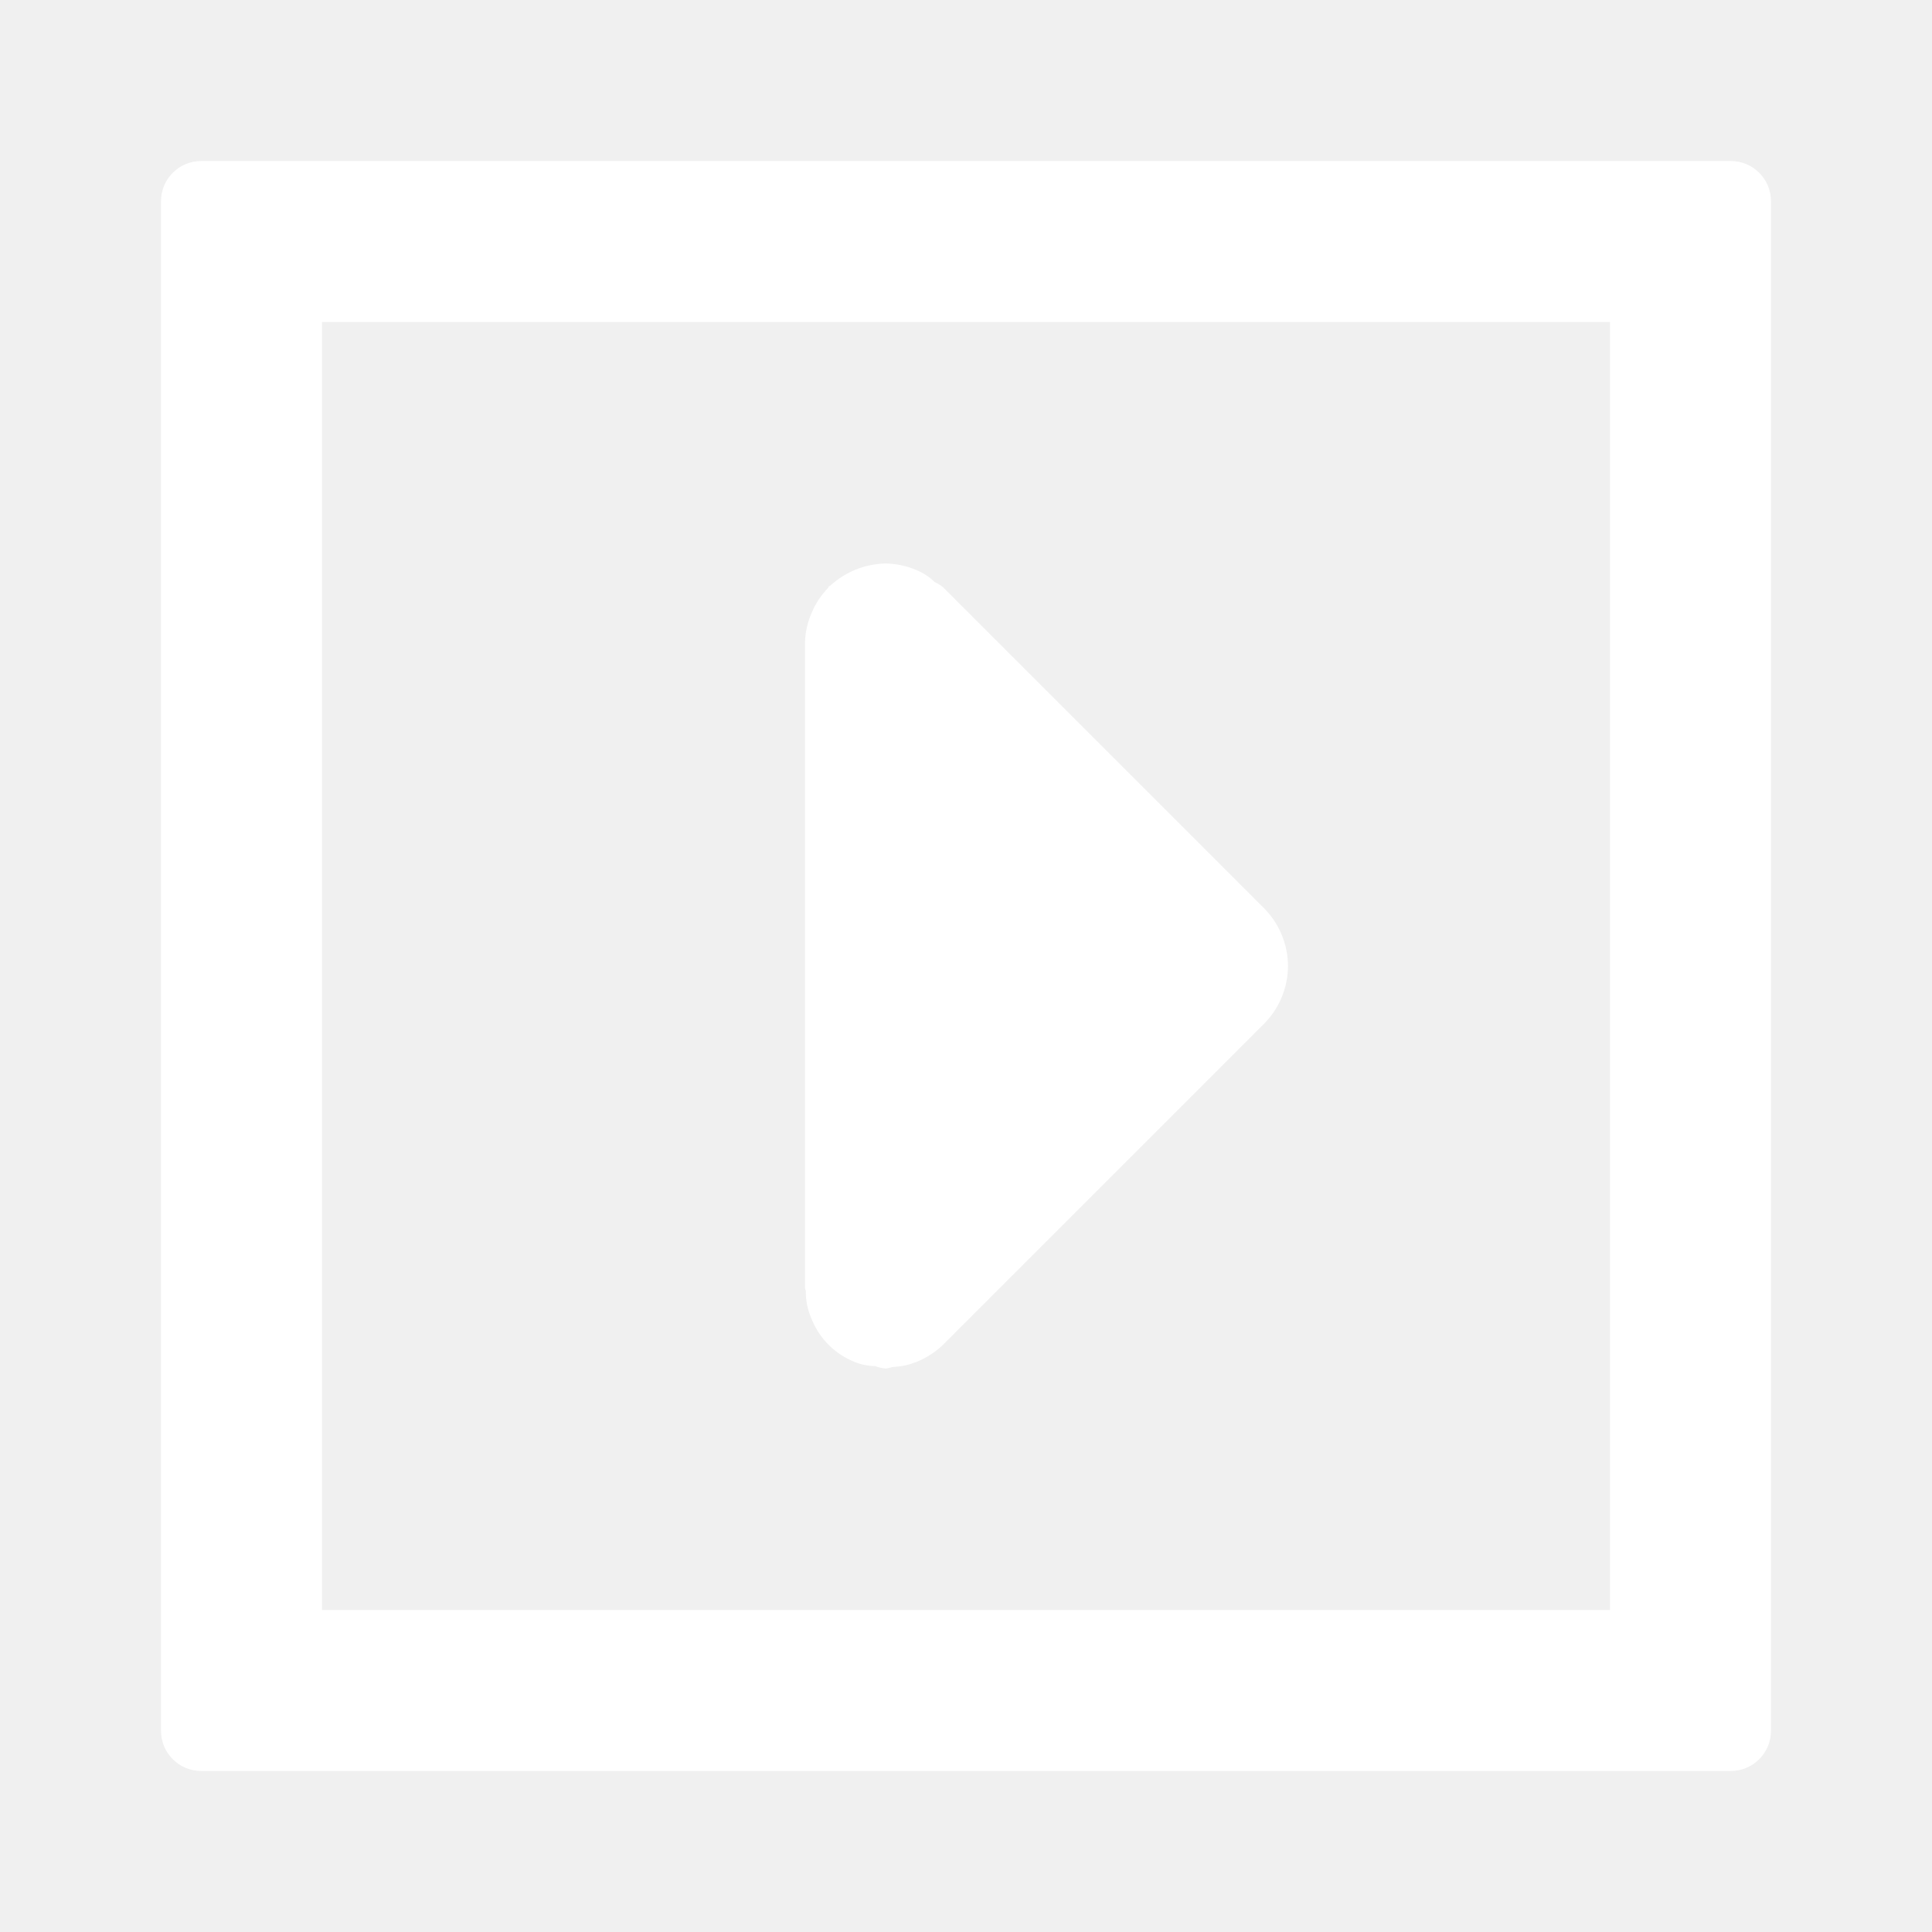
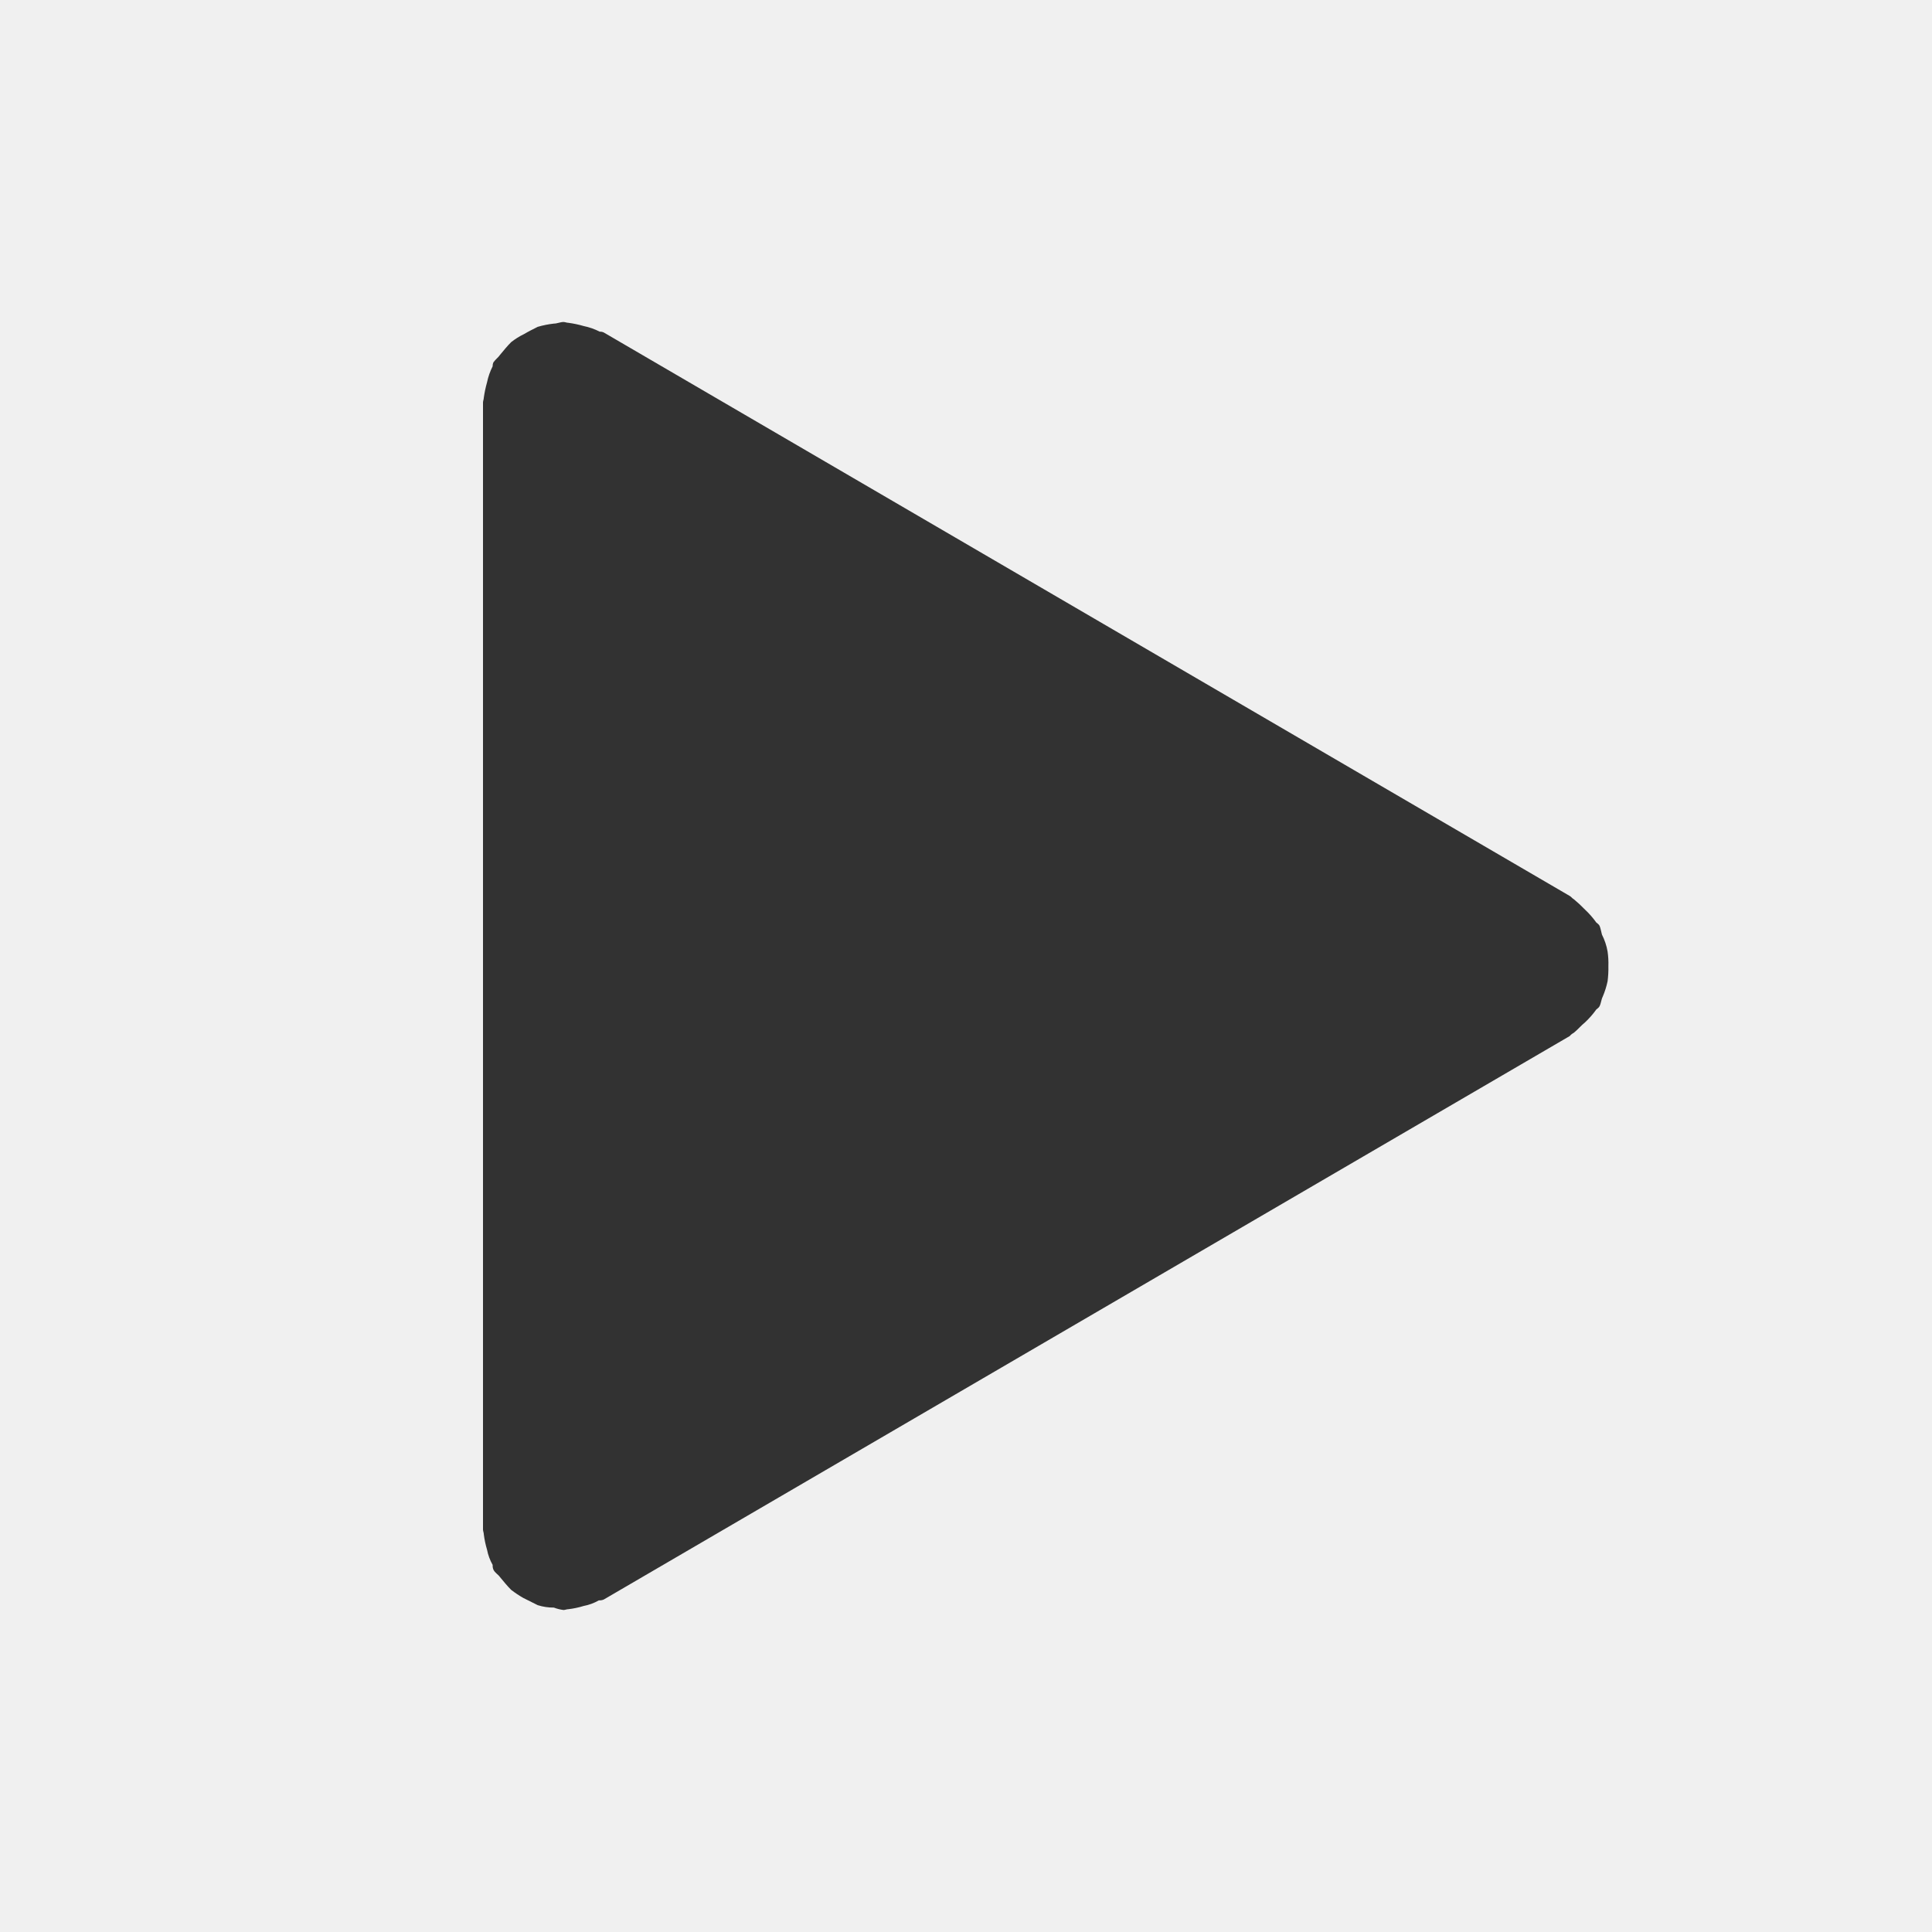
<svg xmlns="http://www.w3.org/2000/svg" width="24" height="24" viewBox="0 0 24 24">
-   <g transform="translate(-3453 -186)">
-     <path fill="#ffffff" d="M3474.5,188h-19a.5.5,0,0,0-.5.5v19a.5.5,0,0,0,.5.5h19a.5.5,0,0,0,.5-.5v-19A.5.5,0,0,0,3474.5,188Zm-1.5,18h-16V190h16Z" />
-     <path fill="#ffffff" d="M3469,198a1.025,1.025,0,0,1-.29.71l-4,4a1.03,1.03,0,0,1-.33.21.874.874,0,0,1-.27.06c-.04,0-.07.02-.11.02a.493.493,0,0,1-.13-.03.7.7,0,0,1-.25-.05.956.956,0,0,1-.54-.54.828.828,0,0,1-.07-.34c0-.01-.01-.03-.01-.04v-8.01a.946.946,0,0,1,.08-.37.983.983,0,0,1,.21-.32v-.01c.01-.01.02-.01.03-.02a1.049,1.049,0,0,1,.67-.27h.01a1,1,0,0,1,.38.08.7.7,0,0,1,.23.15.537.537,0,0,1,.1.06l4,4A1.025,1.025,0,0,1,3469,198Z" />
+   <g transform="translate(-4270 -1112)">
+     <rect fill="none" width="24" height="24" transform="translate(4270 1112)" />
+     <path fill="#323232" d="M175.98,1849a1.274,1.274,0,0,1-.01.19,1.057,1.057,0,0,1-.06.19c-.02.04-.02.08-.04.12-.01.02-.03.03-.04.04a1.07,1.07,0,0,1-.14.16c-.05.04-.09.09-.14.13a.163.163,0,0,0-.05.04l-12,7a.127.127,0,0,1-.06.01.615.615,0,0,1-.19.07,1.061,1.061,0,0,1-.19.04c-.02,0-.041.01-.06.01a.527.527,0,0,1-.12-.03.644.644,0,0,1-.2-.03l-.18-.09a1.3,1.3,0,0,1-.15-.1c-.05-.05-.09-.1-.14-.16-.02-.03-.06-.05-.08-.09a.127.127,0,0,1-.01-.06.619.619,0,0,1-.07-.19,1.171,1.171,0,0,1-.04-.19c0-.02-.01-.04-.01-.06v-14c0-.02.01-.04.01-.06a1.442,1.442,0,0,1,.04-.19.8.8,0,0,1,.07-.2.109.109,0,0,1,.01-.05c.03-.04.06-.06.08-.09.05-.06.09-.11.14-.16a.863.863,0,0,1,.16-.1c.05-.03.11-.06.17-.09a1.179,1.179,0,0,1,.2-.04c.04,0,.08-.02.12-.02.019,0,.04.01.06.01a1.285,1.285,0,0,1,.19.04.79.79,0,0,1,.2.07.109.109,0,0,1,.05.01l12,7c.019.01.03.03.05.04a1.639,1.639,0,0,1,.14.13,1.07,1.07,0,0,1,.14.16c.01.01.03.02.04.04s.02.07.03.11a.743.743,0,0,1,.07.21A1.03,1.03,0,0,1,175.98,1849Z" transform="translate(4114 -725)" />
  </g>
</svg>
